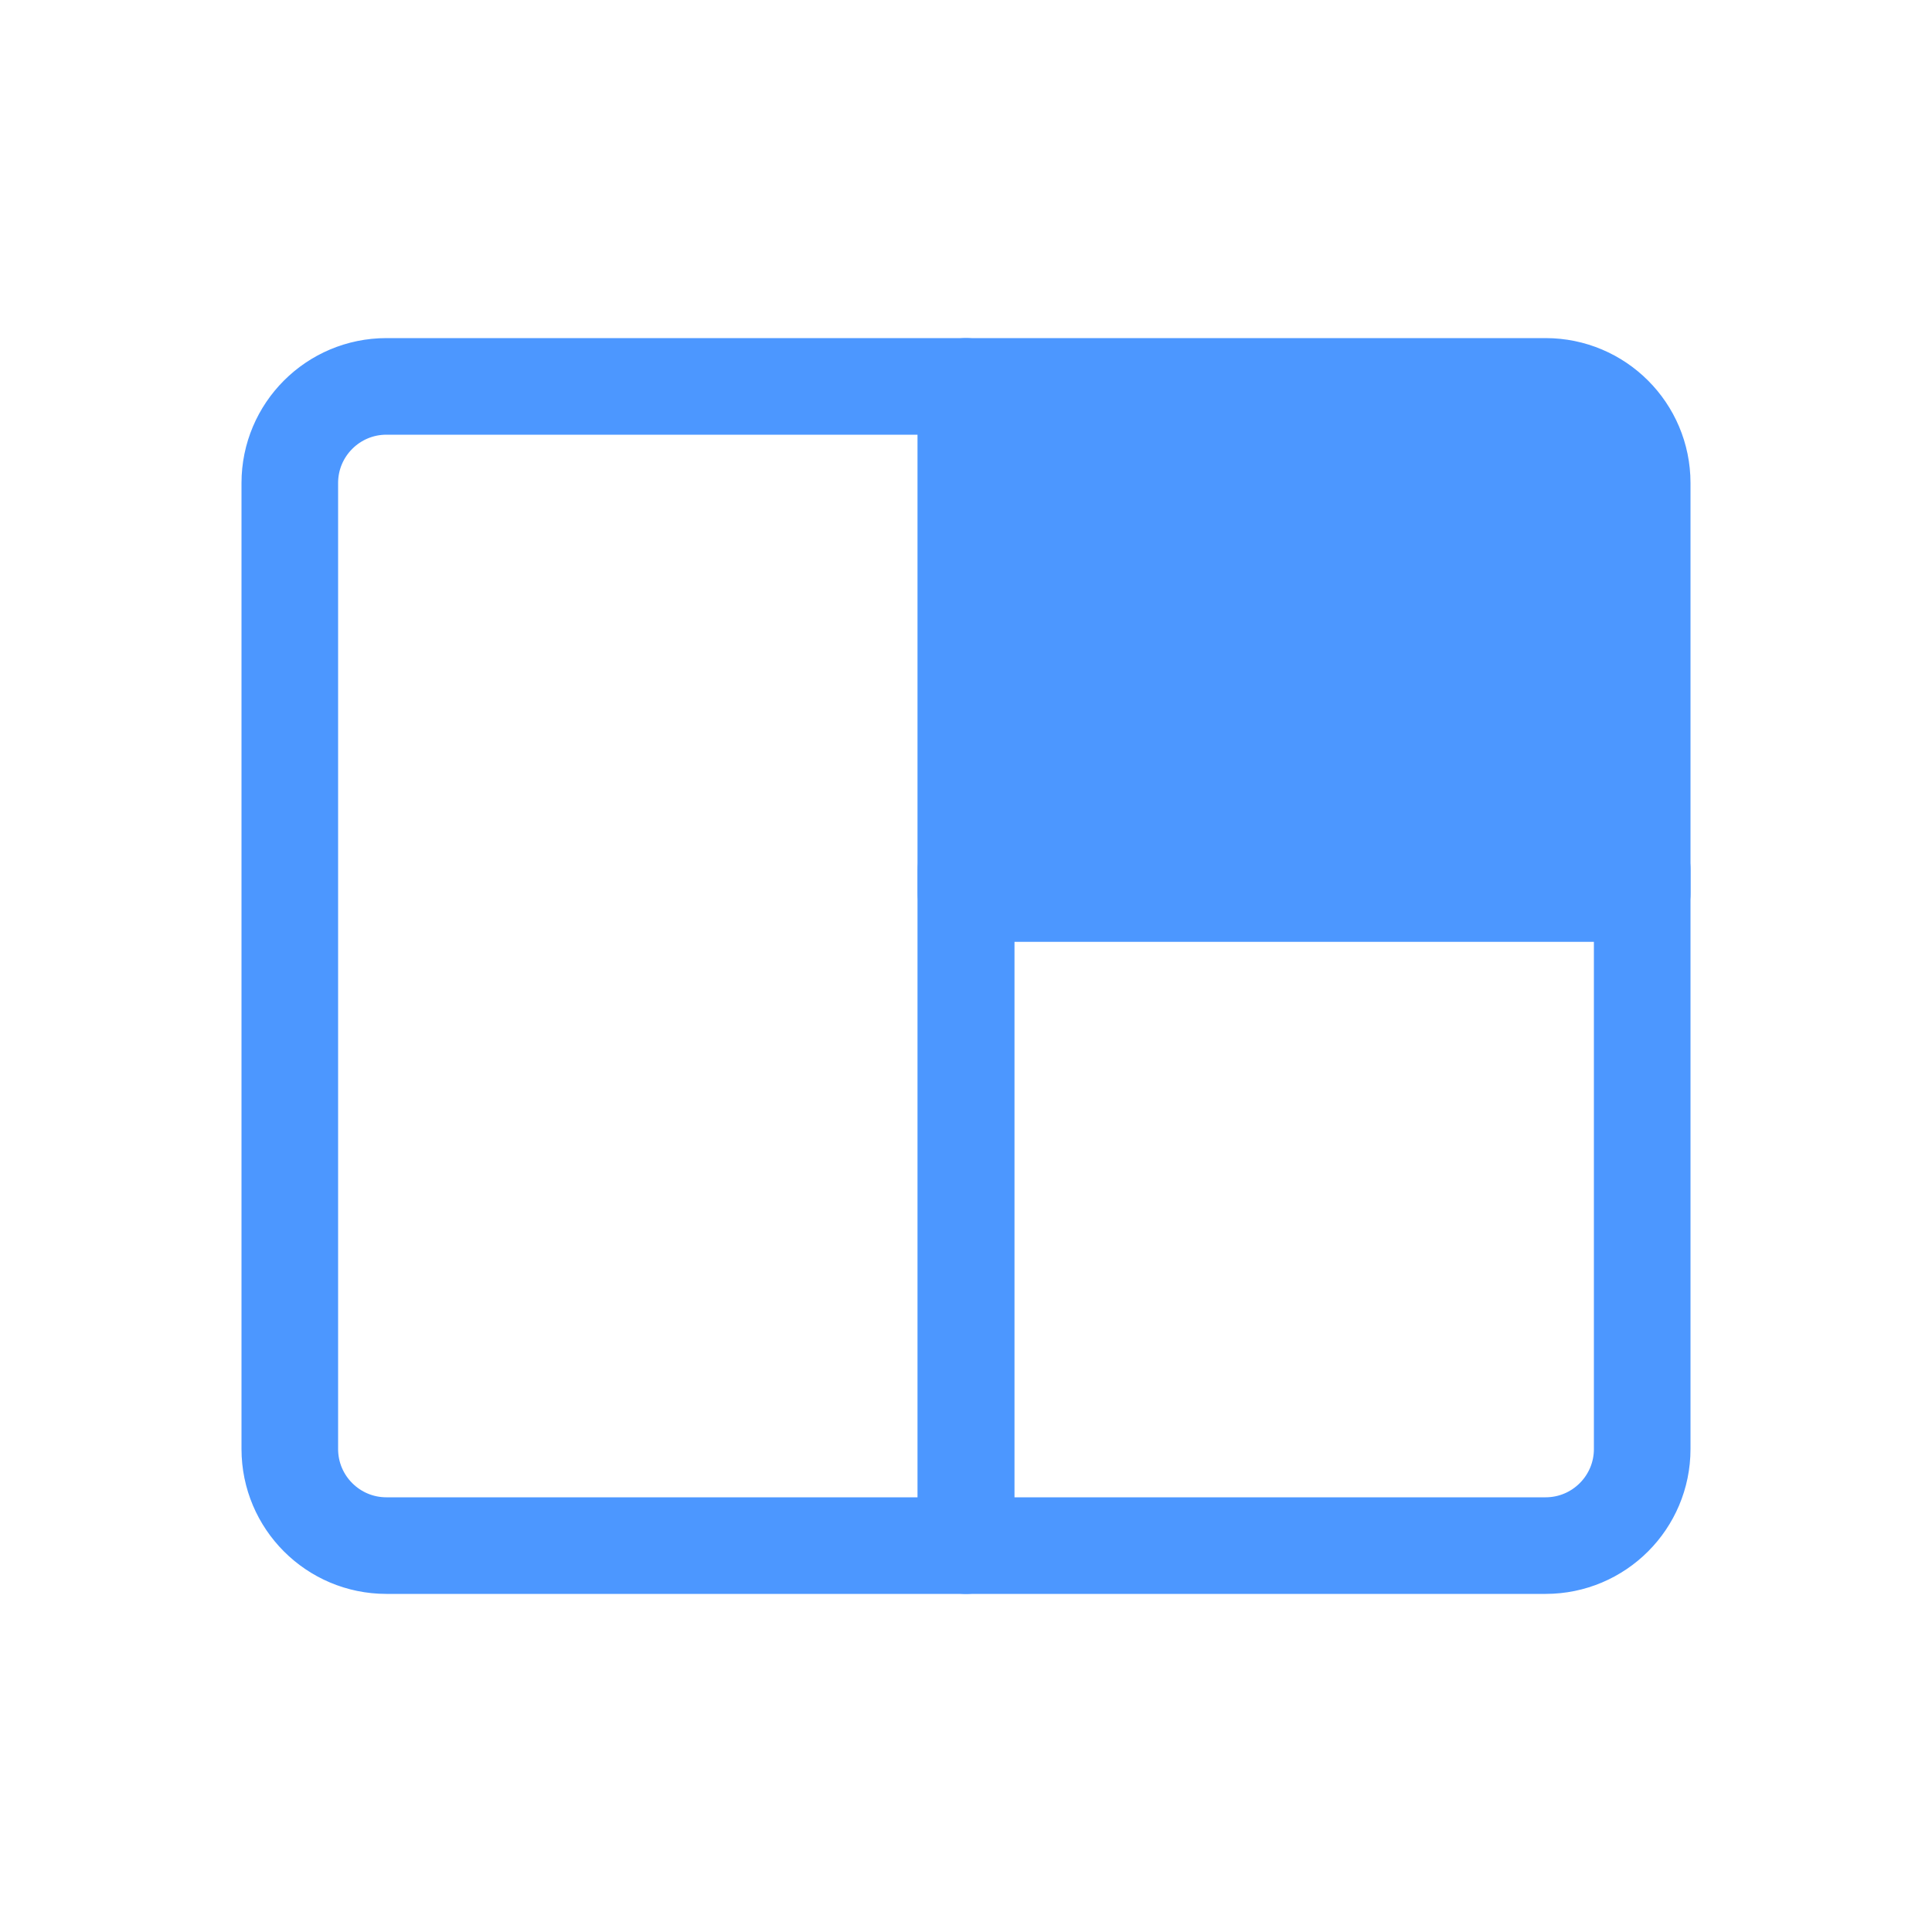
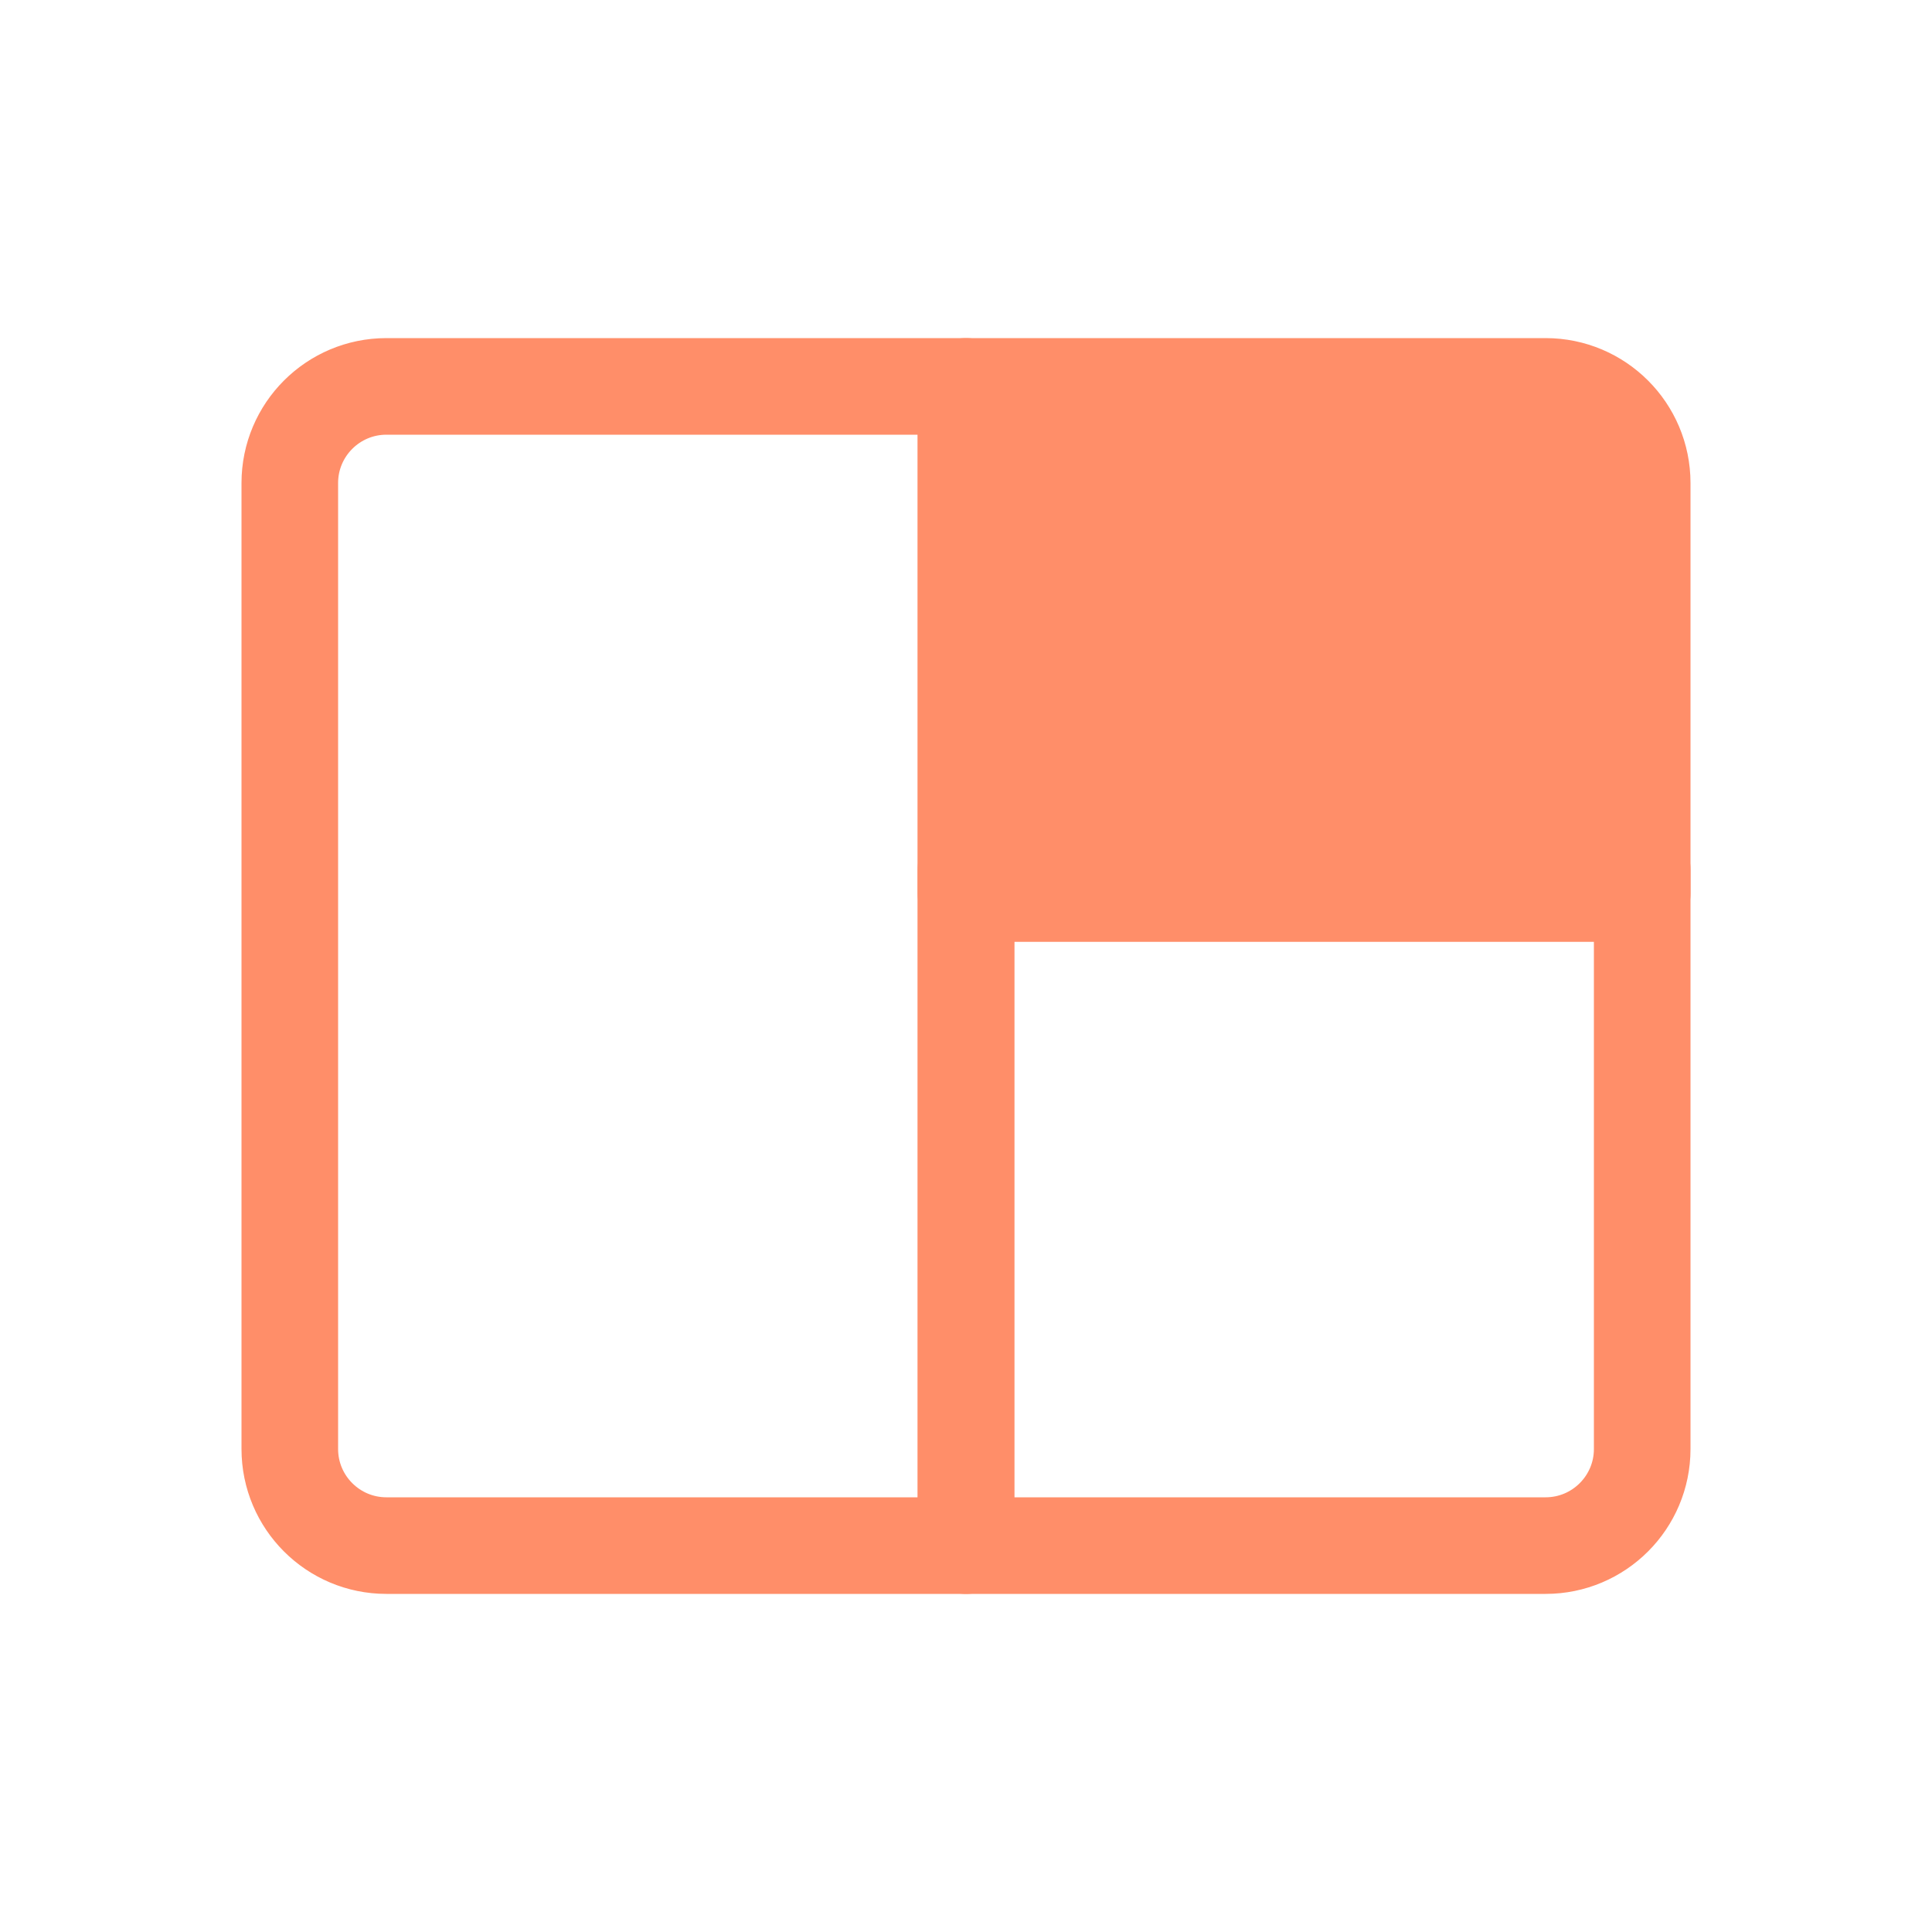
<svg xmlns="http://www.w3.org/2000/svg" width="20px" height="20px" viewBox="0 0 20 20" version="1.1">
  <defs />
  <g id="Page-1" stroke="none" stroke-width="1" fill="none" fill-rule="evenodd" stroke-linecap="round" stroke-linejoin="round">
-     <g id="Large-Stage-(active)" stroke="#4C97FF">
+     <g id="Large-Stage-(active)" stroke="#FF8E69">
      <g id="large-stage-(inactive)" transform="translate(3, 4)">
        <path d="M1,0 L7,0 L7,12 L1,12 L1,12 C0.448,12 6.76353751e-17,11.552 0,11 L0,1 L0,1 C-6.76353751e-17,0.448 0.448,1.01453063e-16 1,0 Z" id="Rectangle" />
-         <path d="M7,0 L13,0 L13,0 C13.552,-1.01453063e-16 14,0.448 14,1 L14,5.25 L7,5.25 L7,0 Z" id="Rectangle" fill="#4C97FF" />
+         <path d="M7,0 L13,0 L13,0 C13.552,-1.01453063e-16 14,0.448 14,1 L14,5.25 L7,5.25 L7,0 Z" id="Rectangle" fill="#FF8E69" />
        <path d="M7,5 L14,5 L14,11 L14,11 C14,11.552 13.552,12 13,12 L7,12 L7,5 Z" id="Rectangle-Copy" />
      </g>
    </g>
  </g>
</svg>
